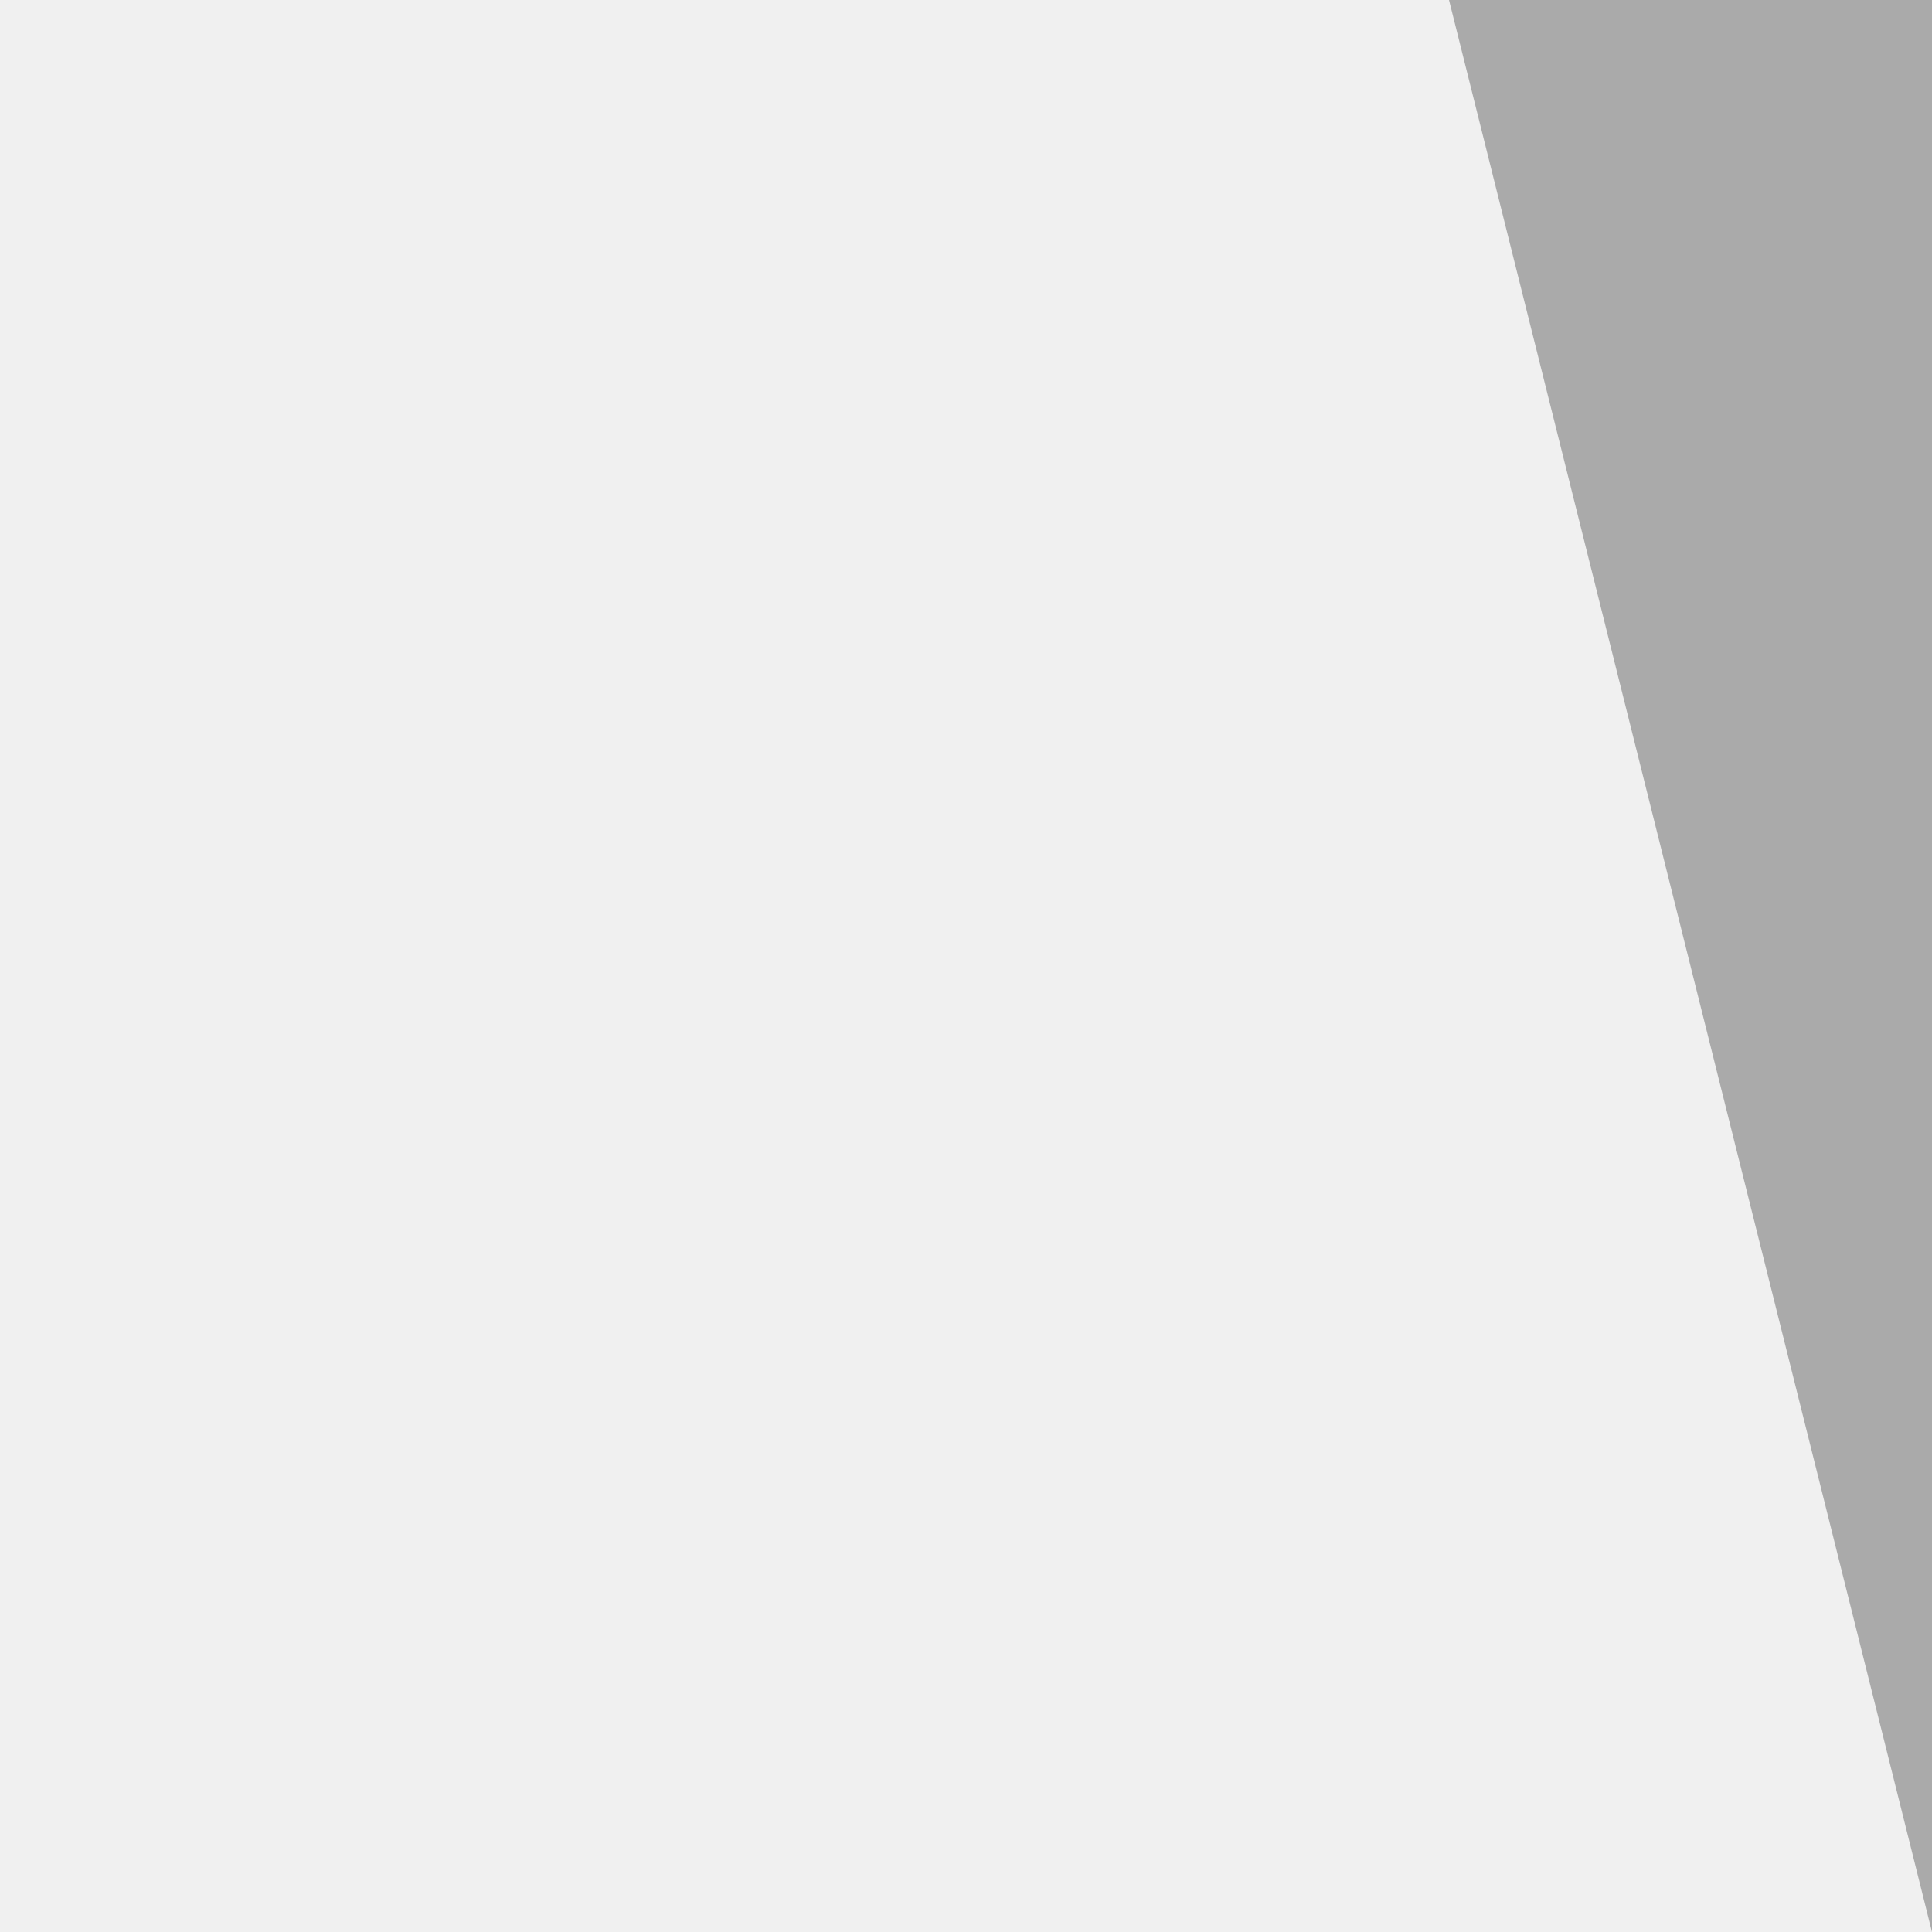
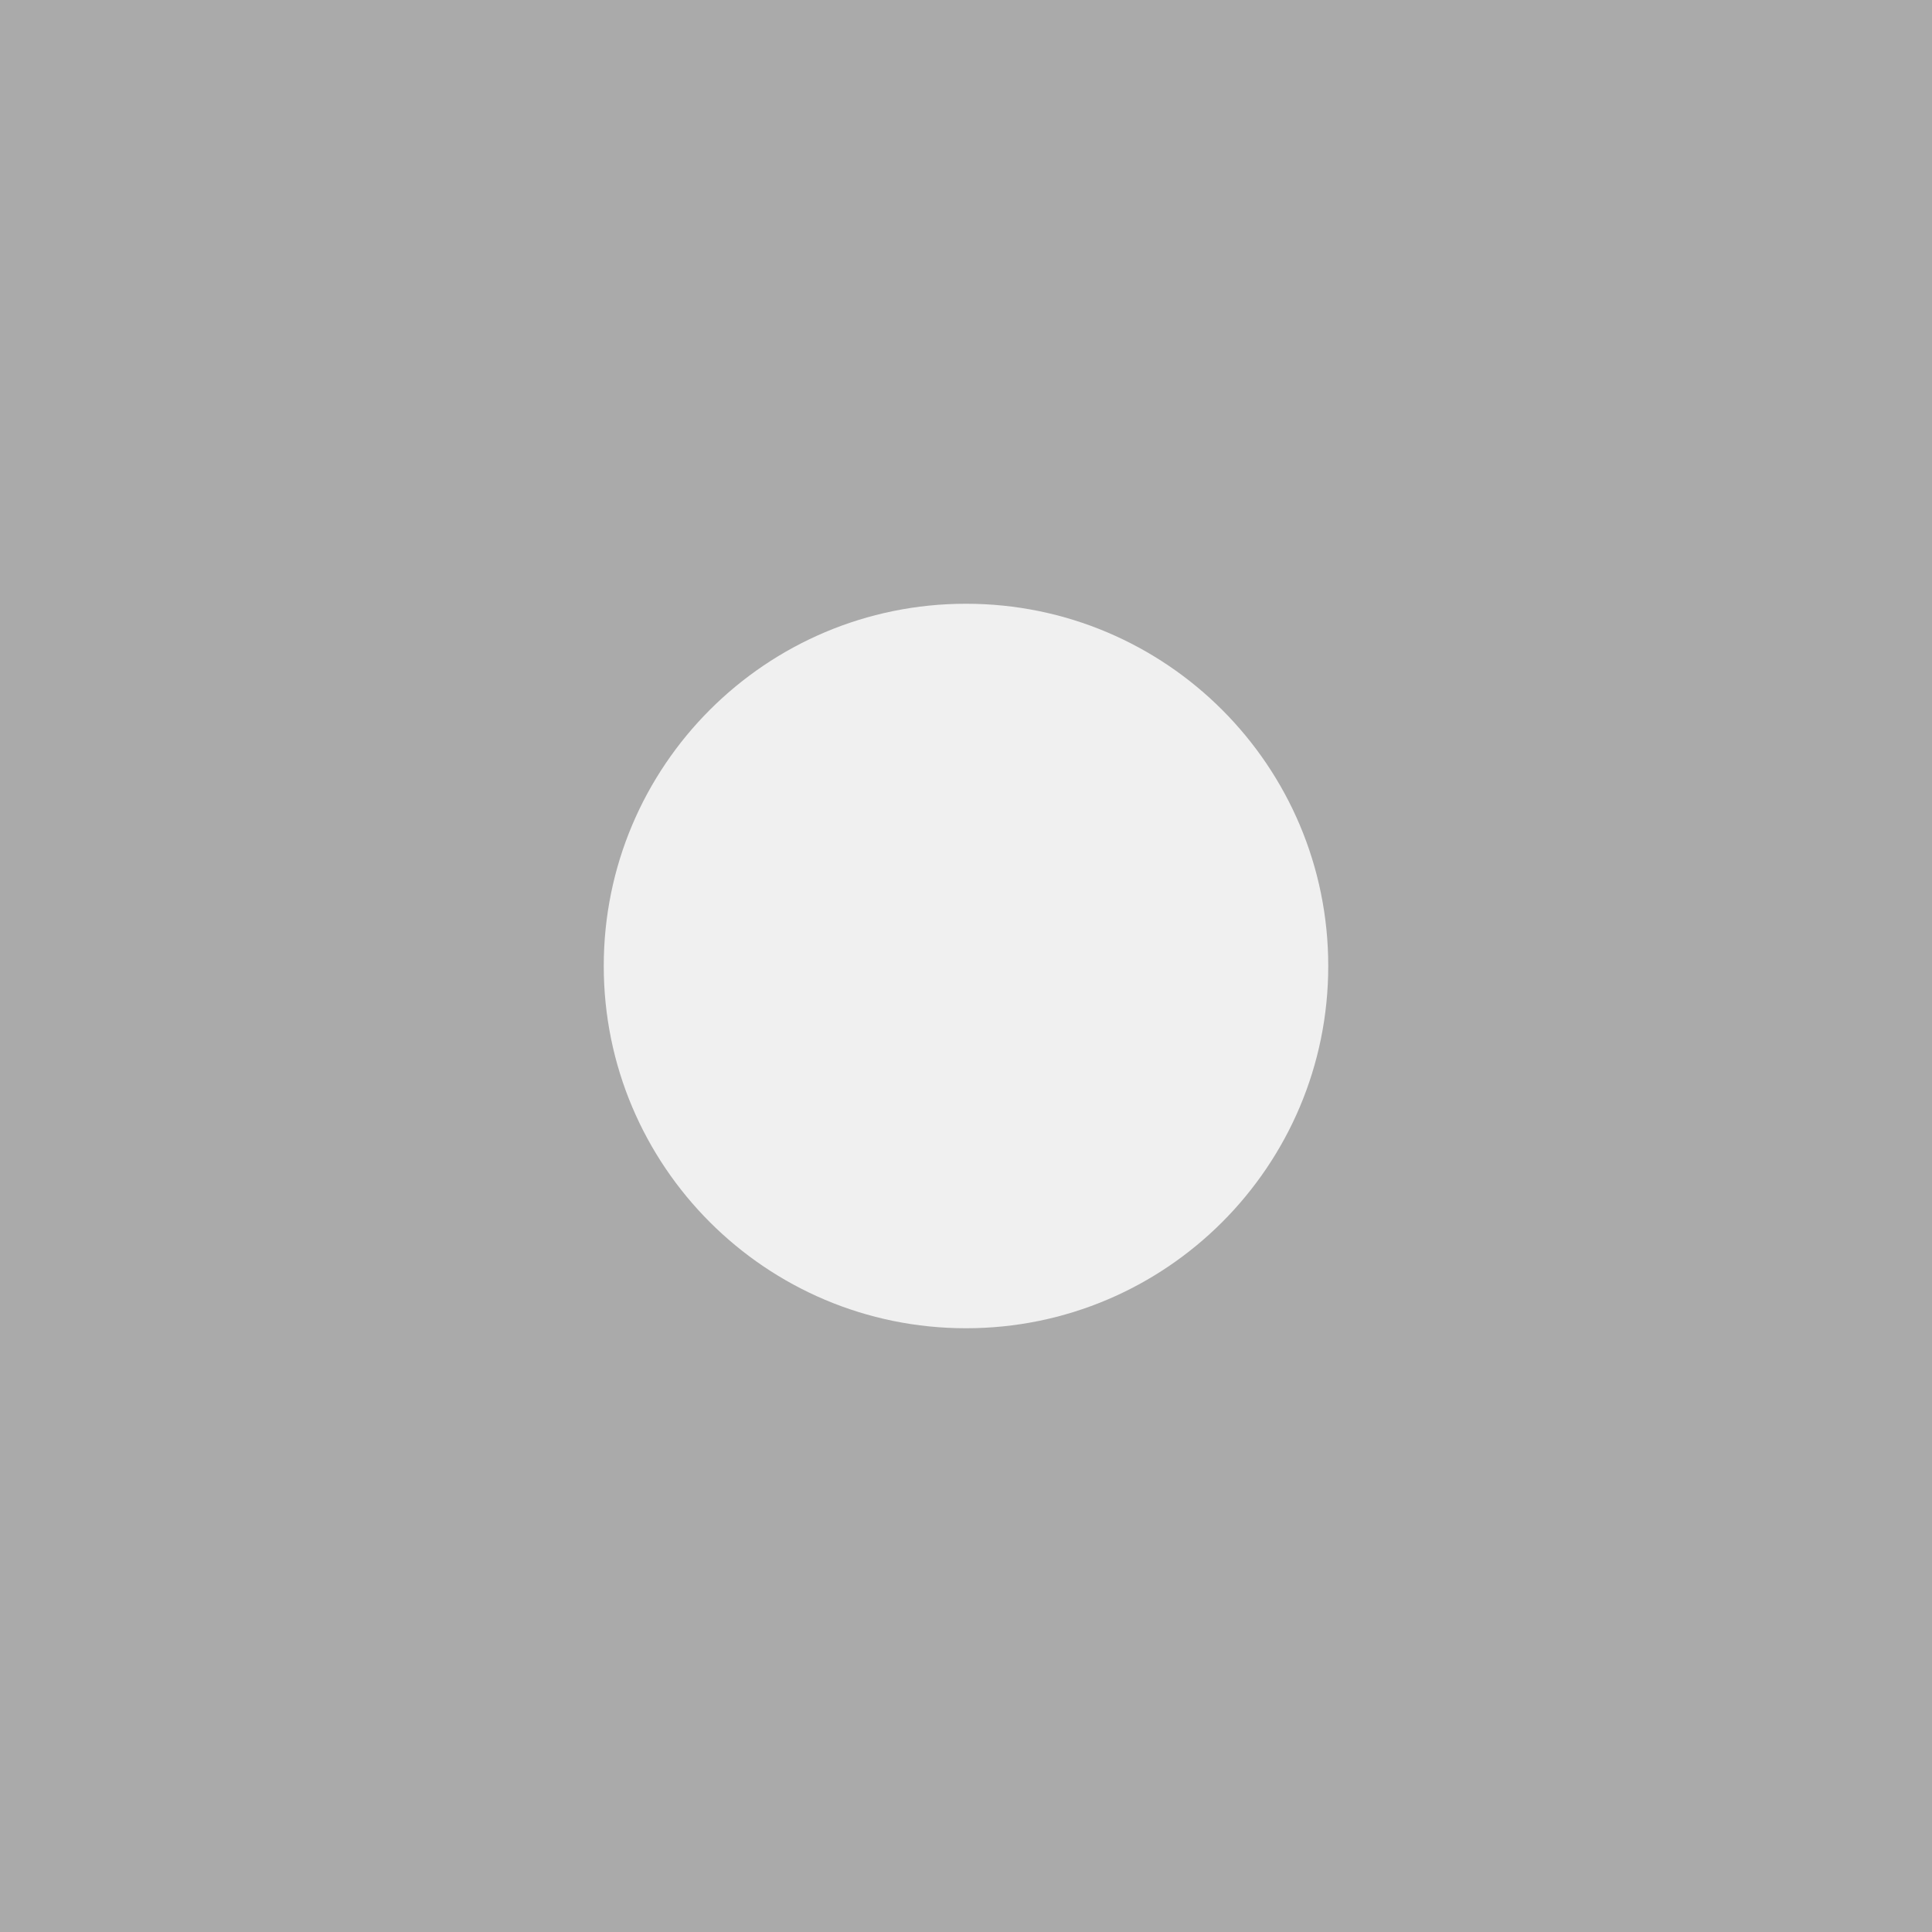
<svg xmlns="http://www.w3.org/2000/svg" version="1.1" id="layer1" x="0px" y="0px" viewBox="0 0 200 200" enable-background="new 0 0 200 200" xml:space="preserve">
  <g>
    <rect class="color1" fill="#FFFFFF" fill-opacity="0" width="200" height="200" />
-     <polygon class="color0" fill="#AAAAAA" points="200,200 150,0 200,0 " />
+     <path class="color0" fill="#AAAAAA" d="M0,0v200h200V0H0z M100,137.5c-20.711,0-37.5-16.79-37.5-37.5c0-20.711,16.789-37.5,37.5-37.5  c20.71,0,37.5,16.789,37.5,37.5C137.5,120.71,120.71,137.5,100,137.5z" />
  </g>
</svg>
